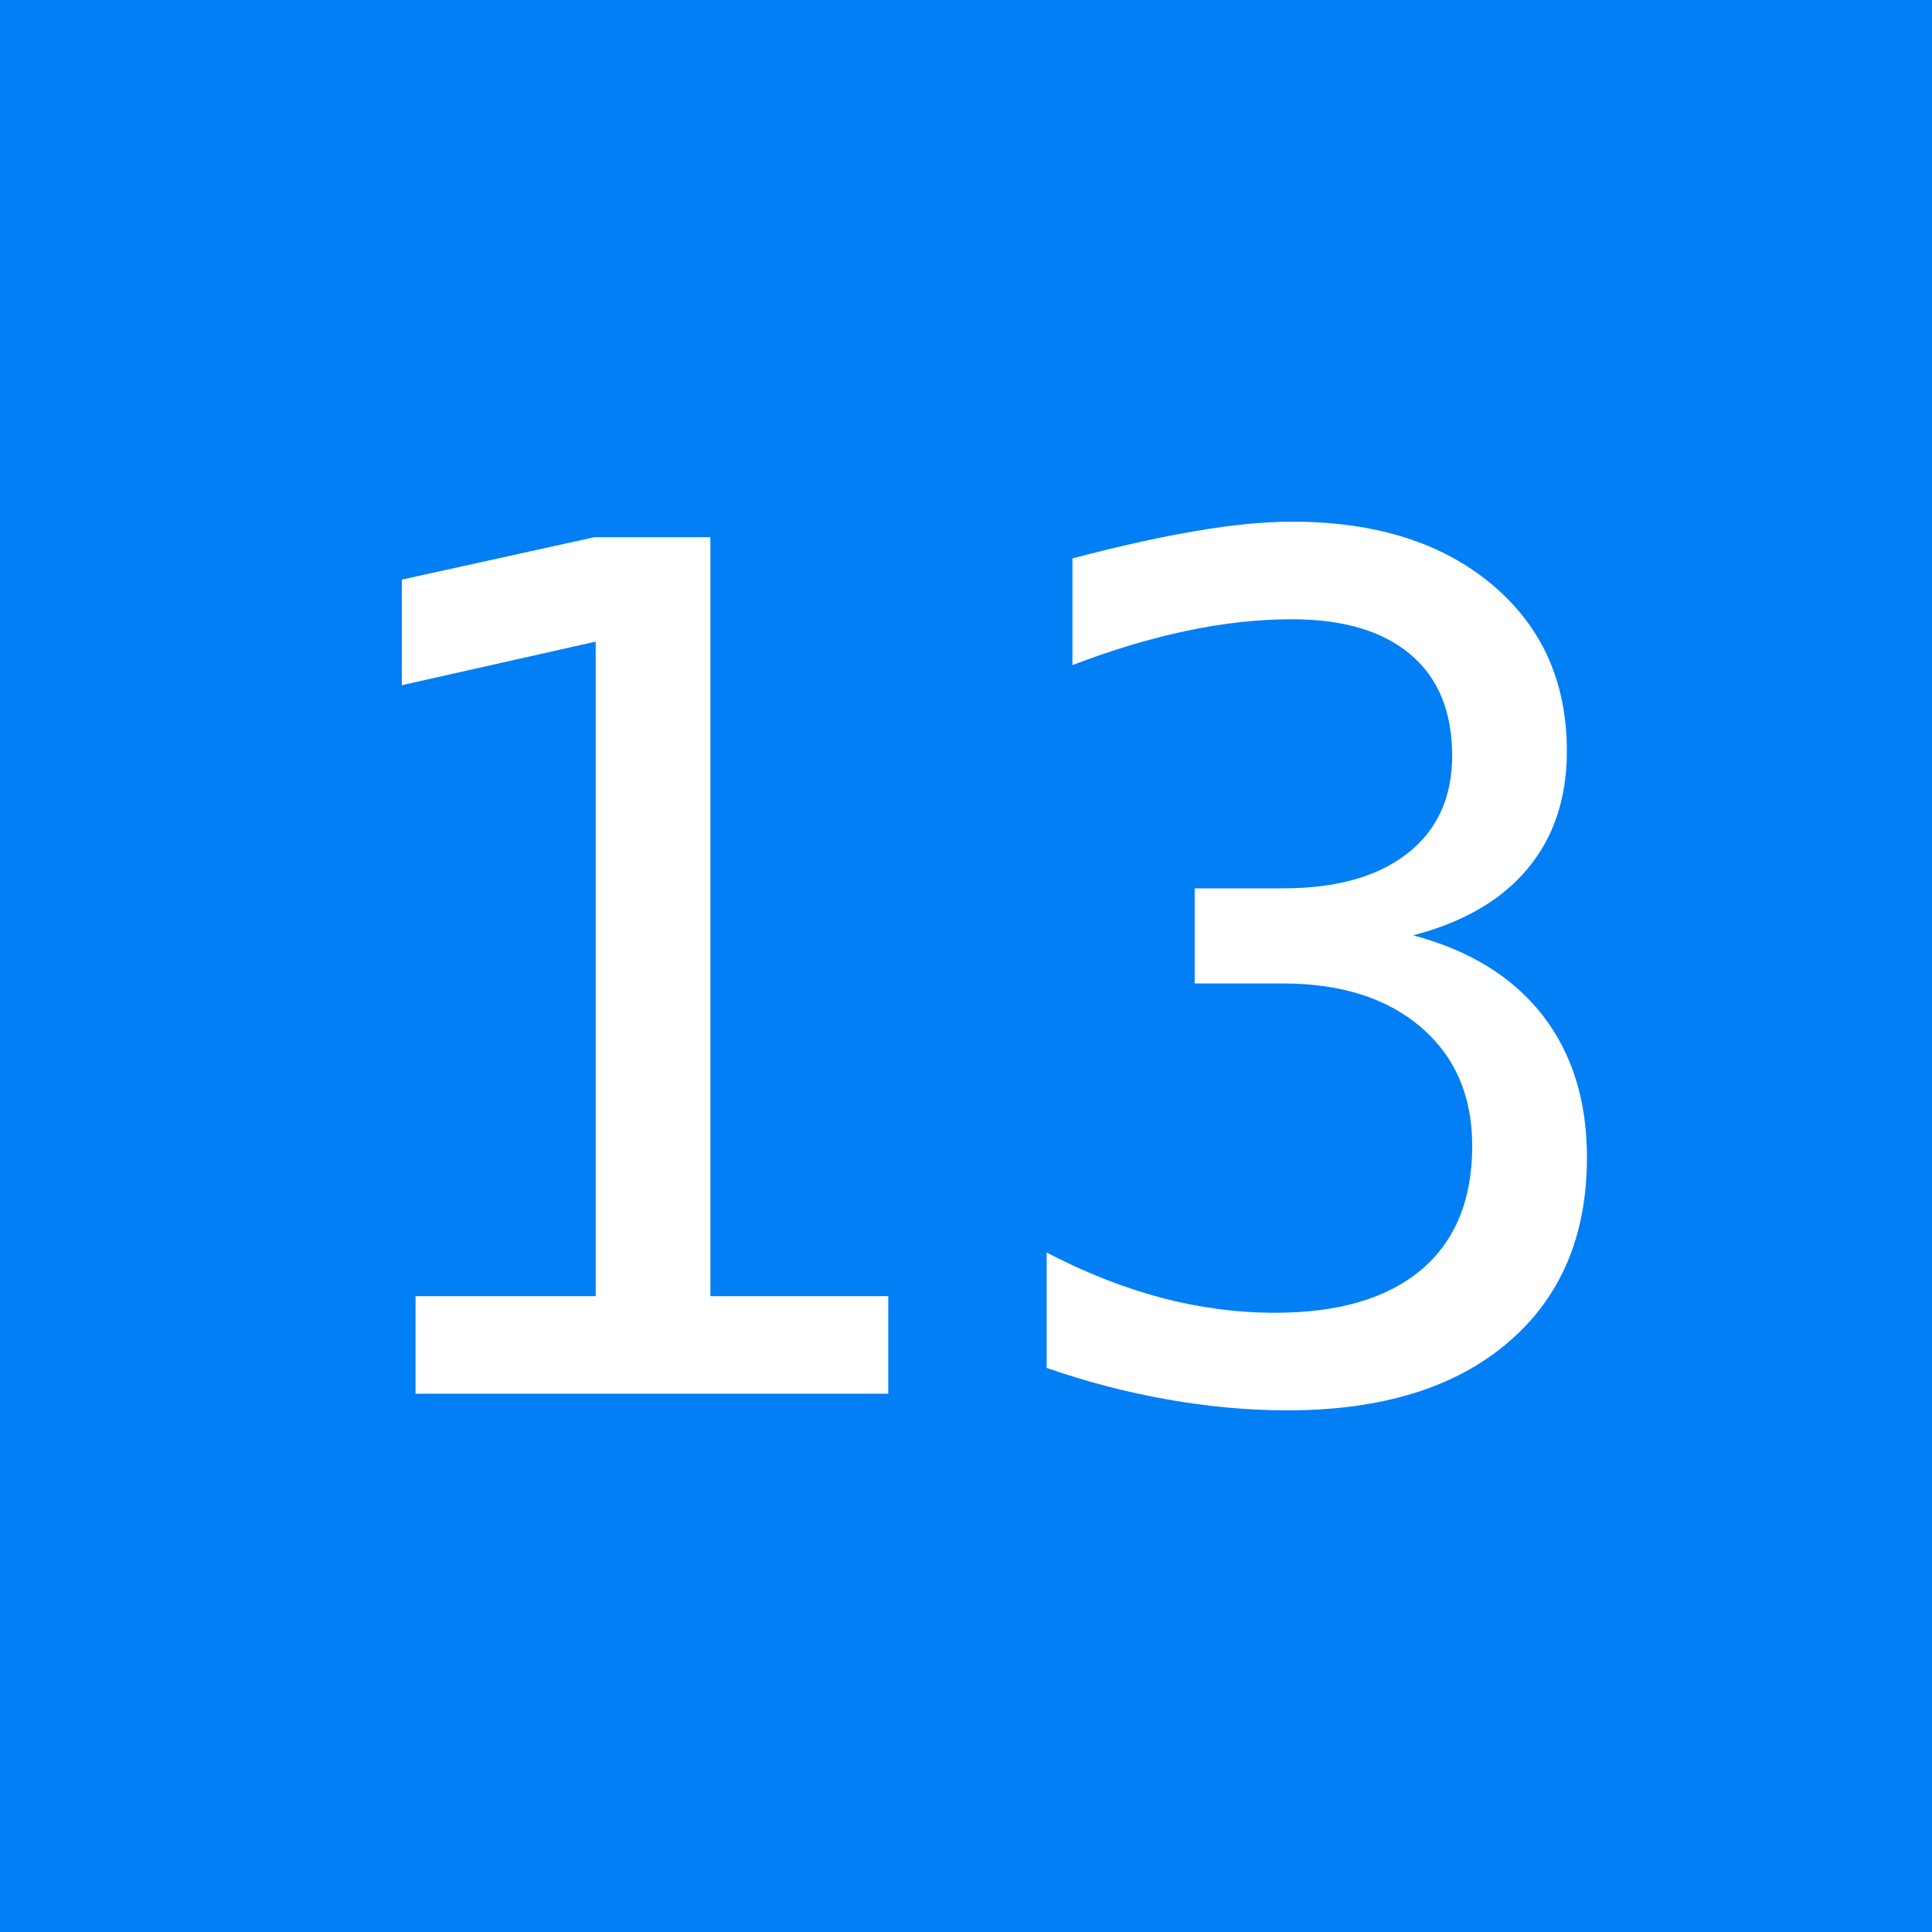
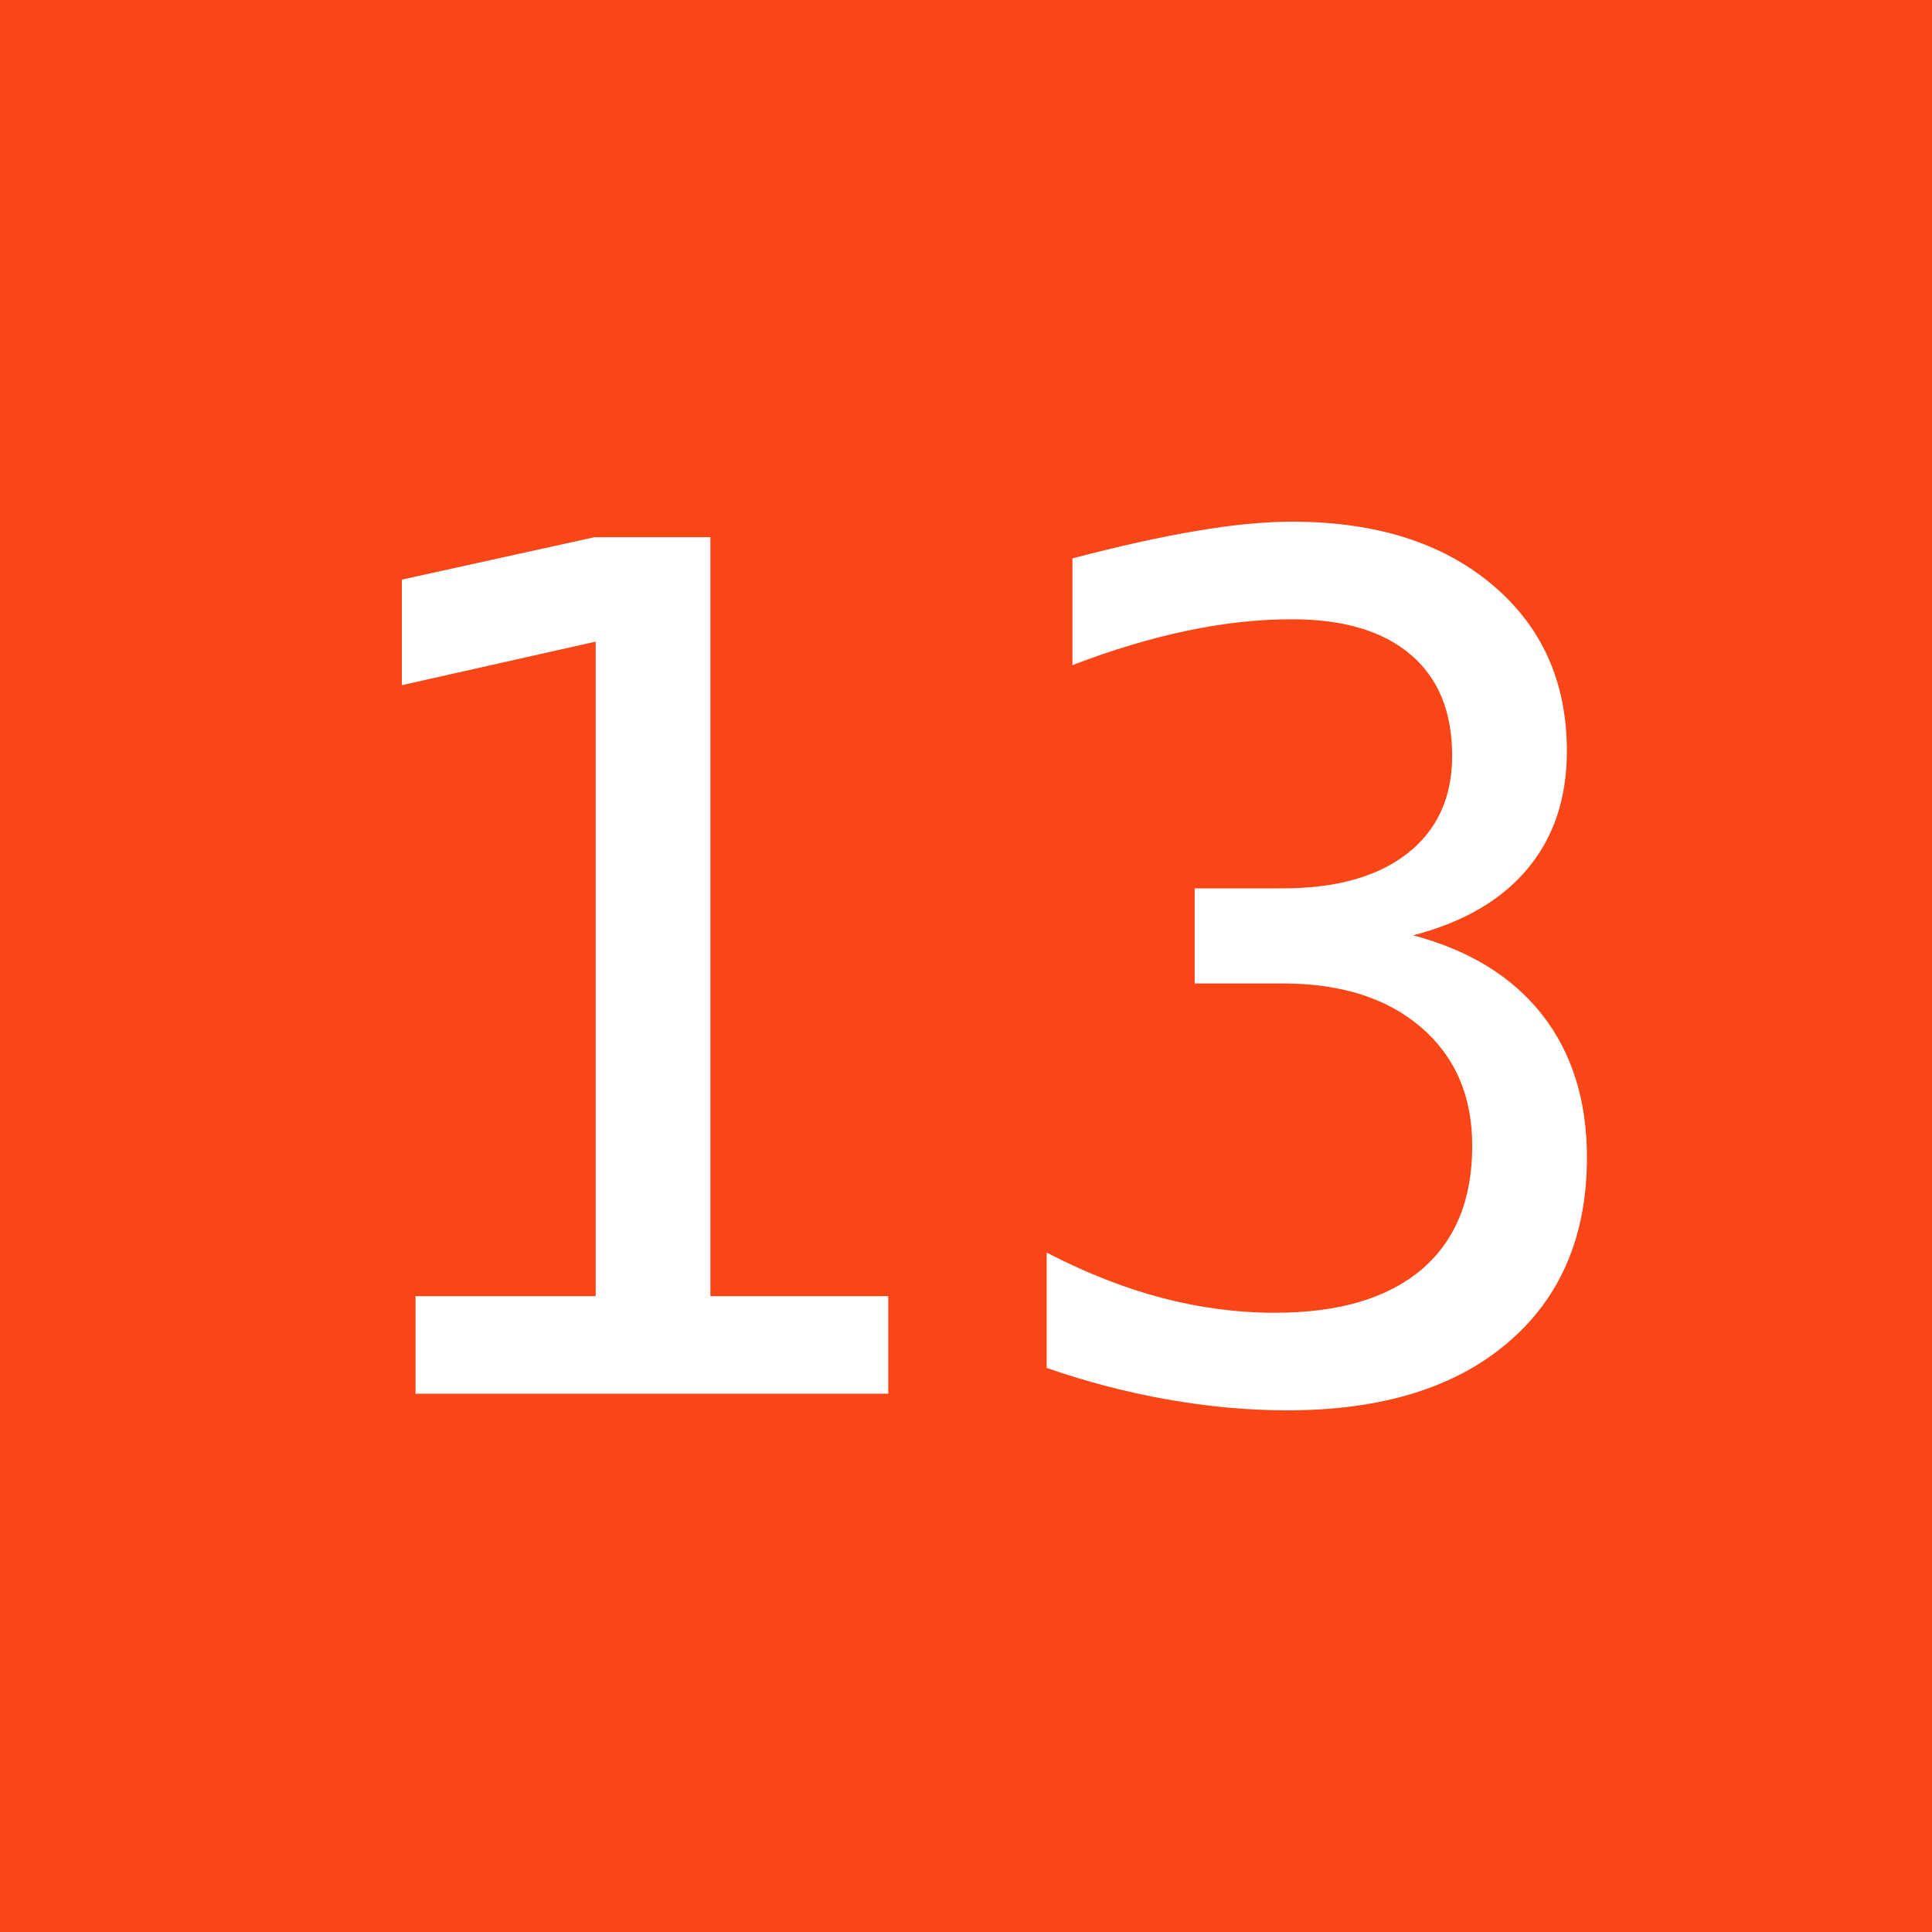
<svg xmlns="http://www.w3.org/2000/svg" width="52.211mm" height="52.211mm" viewBox="0 0 185 185" id="svg2" version="1.1">
  <defs id="defs4" />
  <g id="layer1" transform="translate(-125.5531,-92.80733)" style="display:inline">
-     <path style="opacity:1;fill:#027ff4;fill-opacity:1" d="m 125.553,185.307 0,-92.5 92.5,0 92.5,0 0,92.5 0,92.5 -92.5,0 -92.5,0 0,-92.5 z" id="path5020" />
+     <path style="opacity:1;fill:#FA4616;fill-opacity:1" d="m 125.553,185.307 0,-92.5 92.5,0 92.5,0 0,92.5 0,92.5 -92.5,0 -92.5,0 0,-92.5 z" id="path5020" />
    <text xml:space="preserve" style="font-style:normal;font-weight:normal;font-size:40px;line-height:125%;font-family:sans-serif;letter-spacing:0px;word-spacing:0px;fill:#000000;fill-opacity:1;stroke:none;stroke-width:1px;stroke-linecap:butt;stroke-linejoin:miter;stroke-opacity:1" x="150.515" y="226.259" id="text5024">
      <tspan id="tspan5026" x="150.515" y="226.259" style="font-style:normal;font-variant:normal;font-weight:normal;font-stretch:normal;font-size:112.5px;font-family:monospace;-inkscape-font-specification:monospace;fill:#ffffff">13</tspan>
    </text>
  </g>
</svg>
